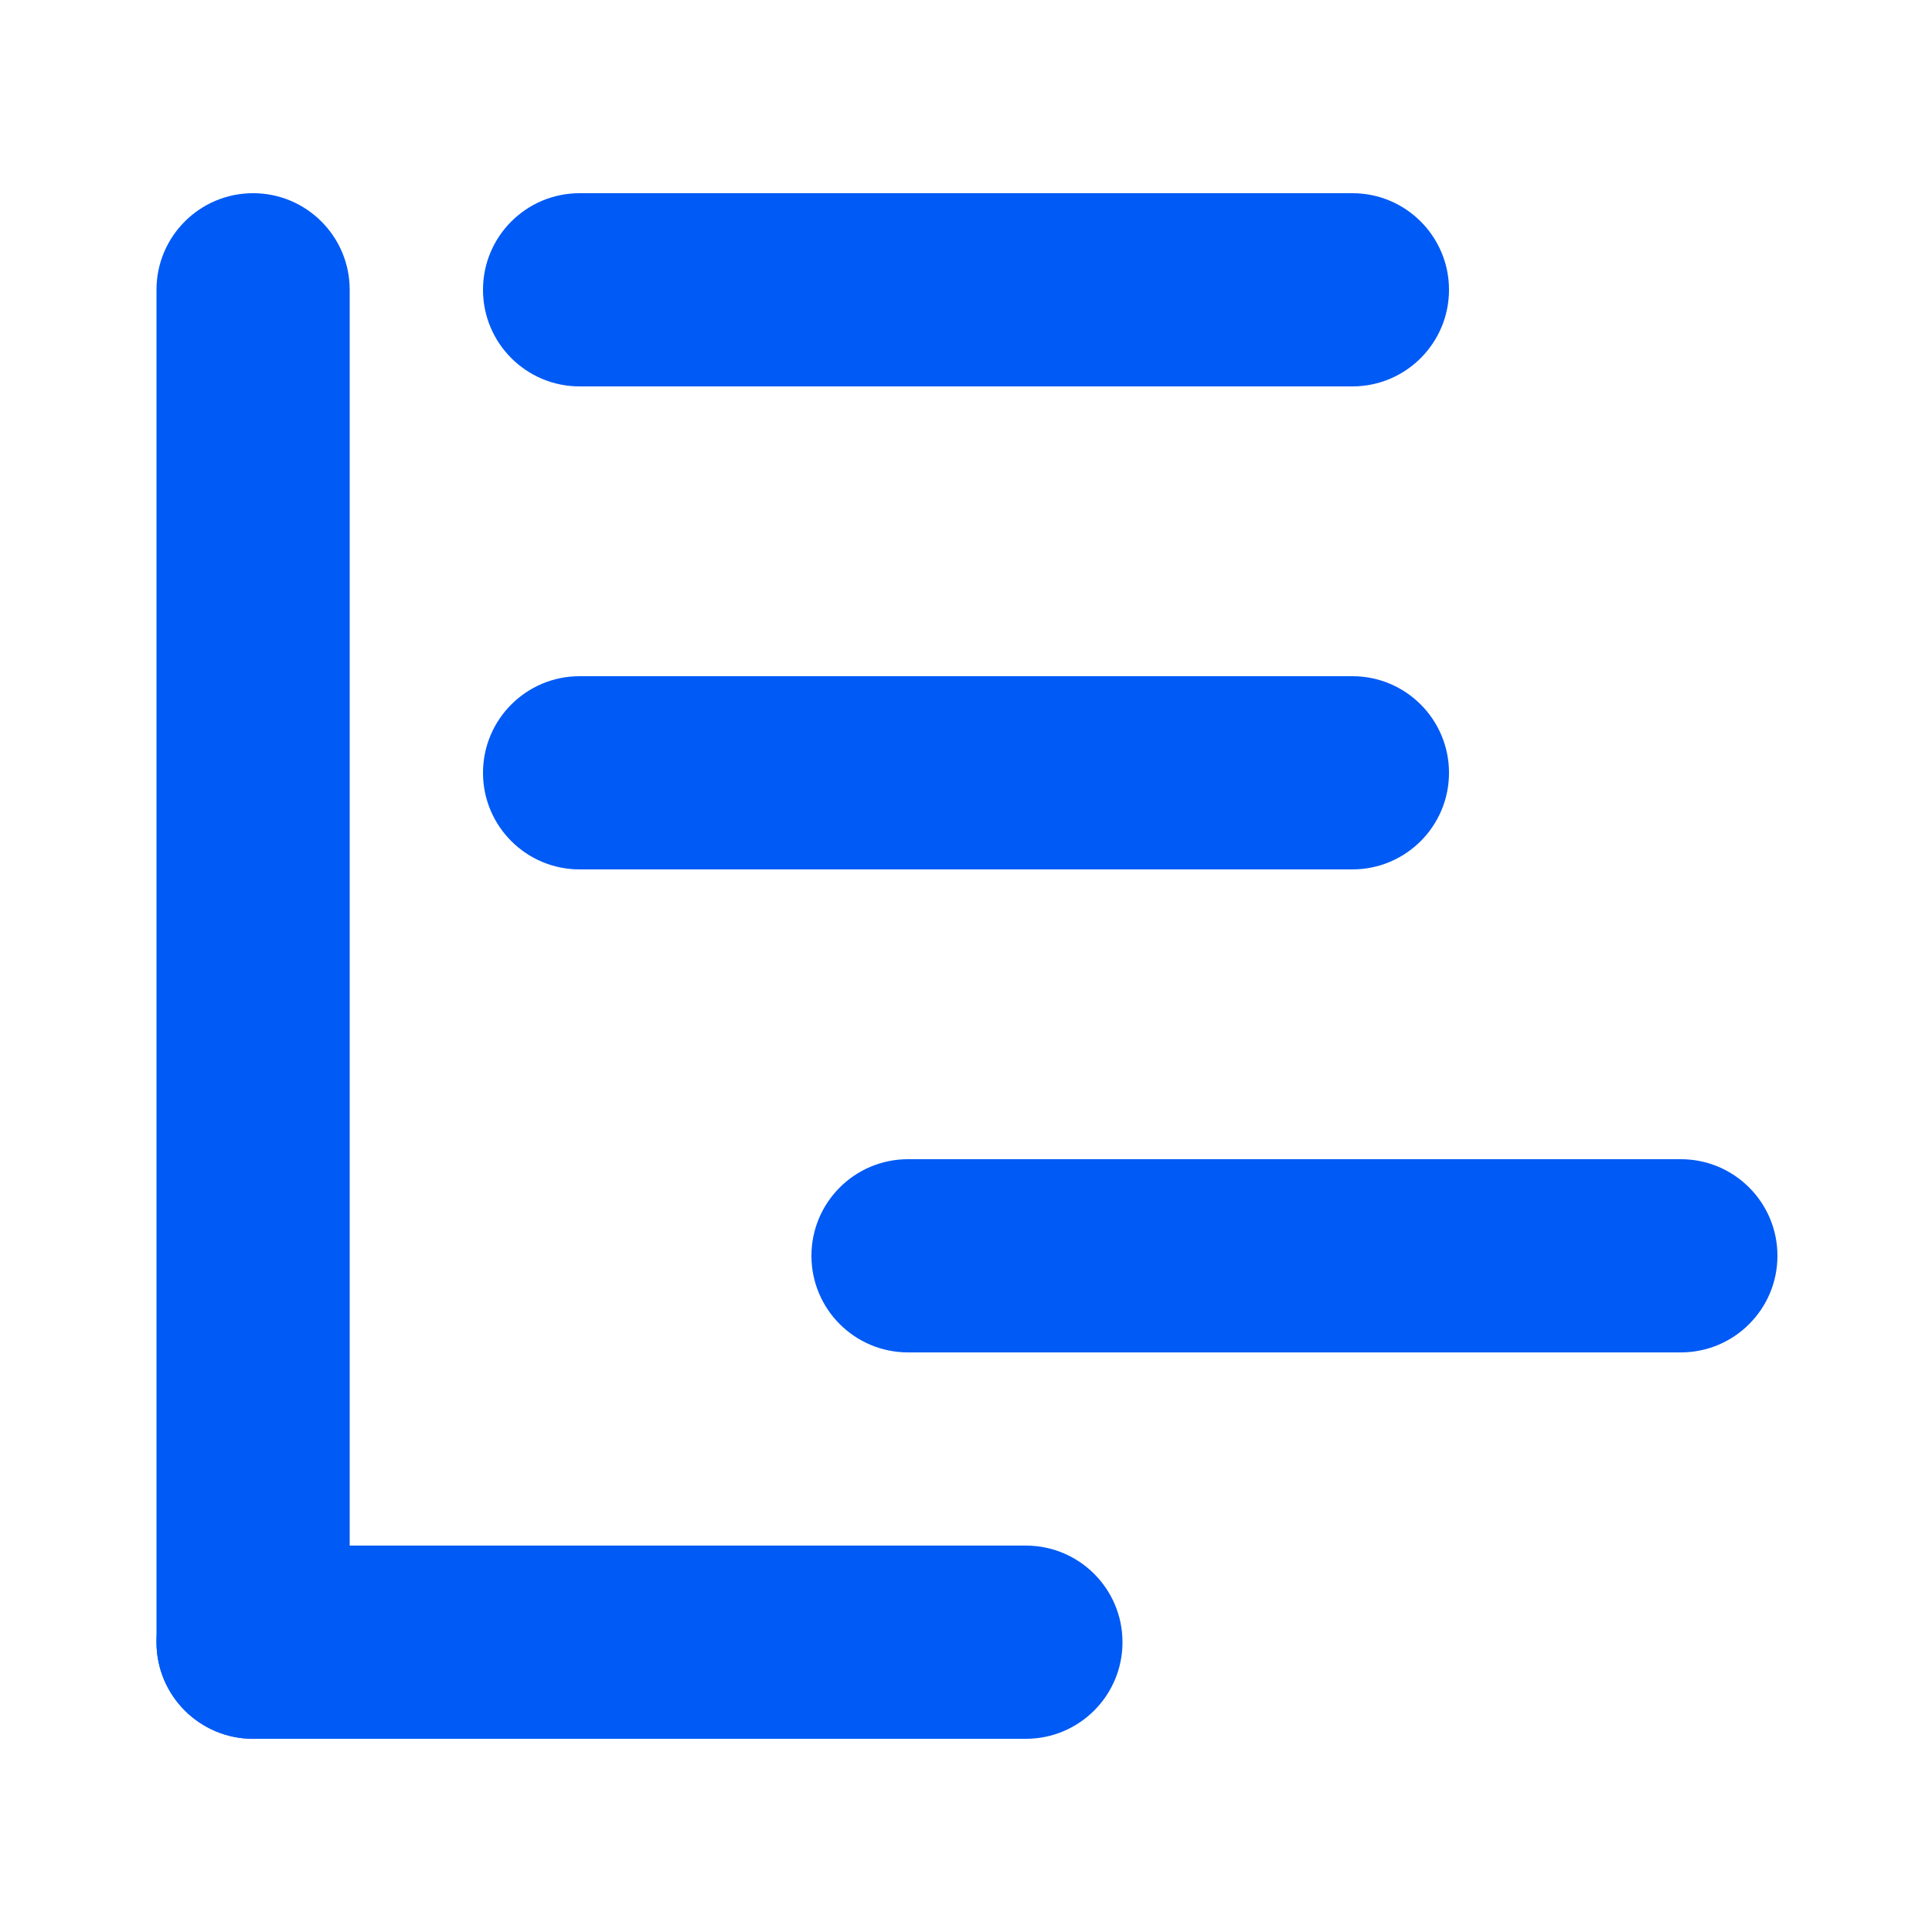
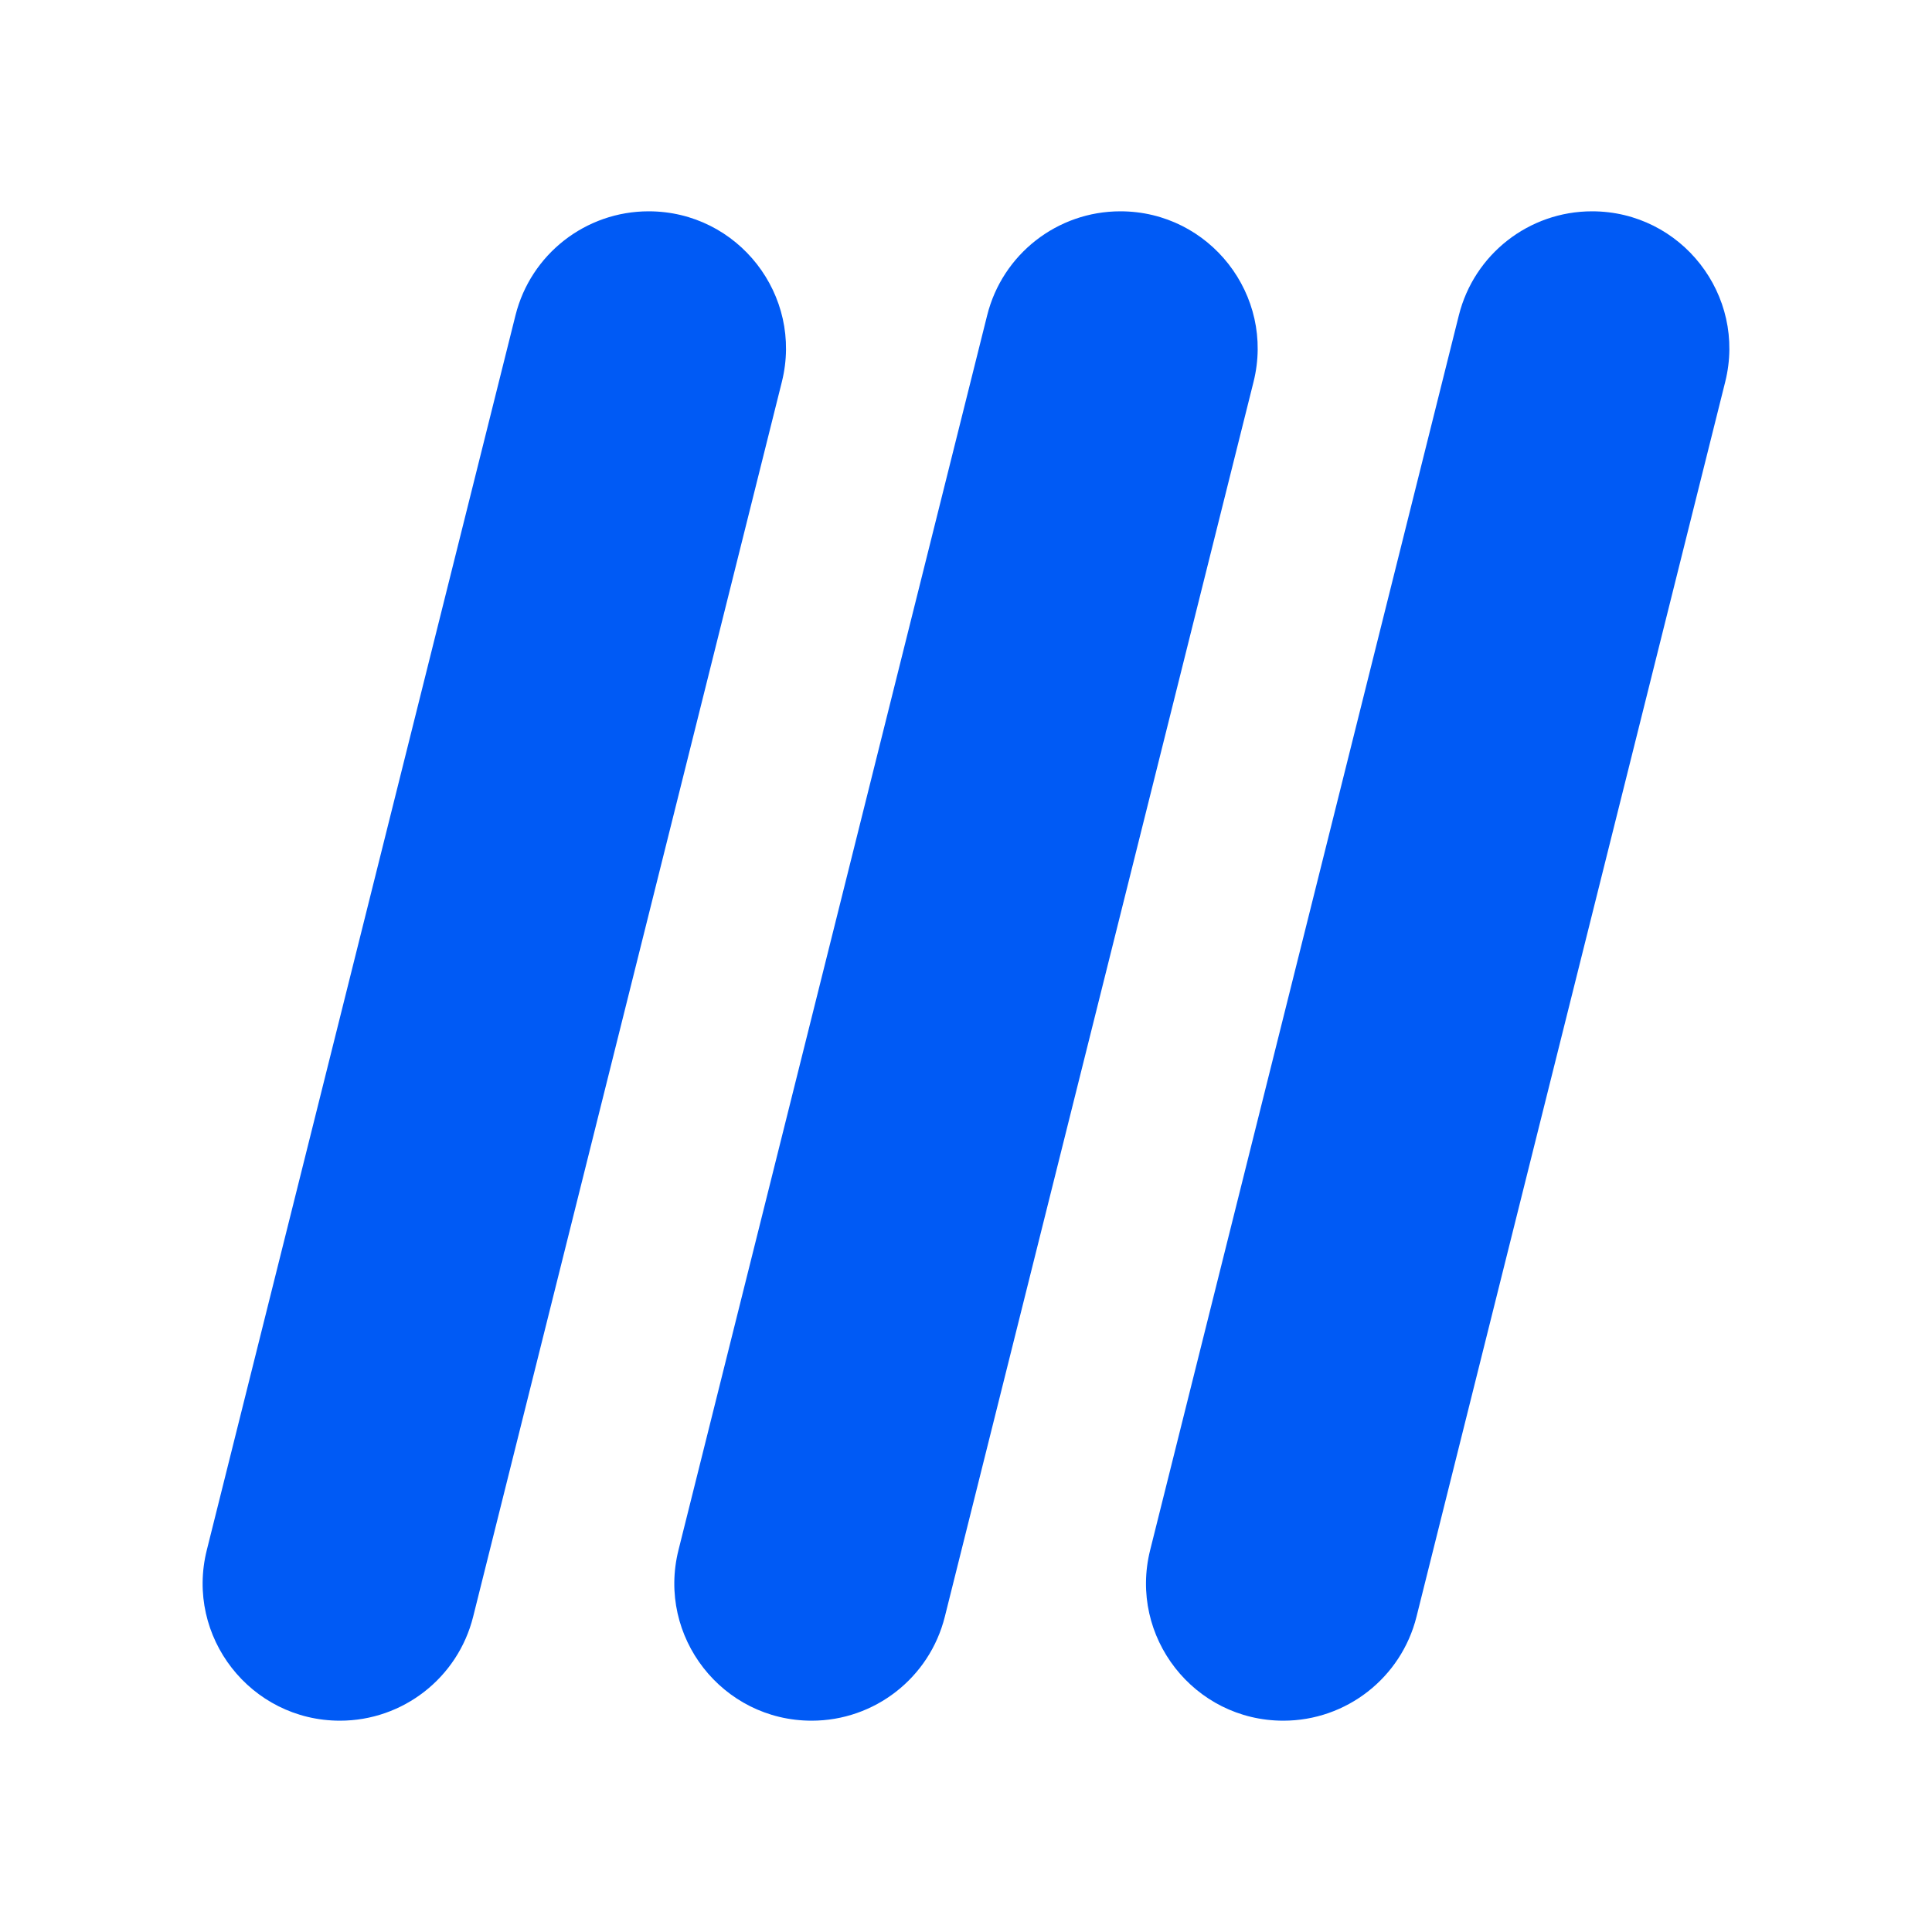
- <svg xmlns="http://www.w3.org/2000/svg" width="1000" height="1000" viewBox="0 0 1000 1000" fill="none">
-   <path d="M131 900C103.386 900 81 877.614 81 850L81 150C81 122.386 103.386 100 131 100C158.614 100 181 122.386 181 150L181 850C181 877.614 158.614 900 131 900Z" fill="#005AF5" />
-   <path d="M581 850C581 822.386 558.614 800 531 800H131C103.386 800 81 822.386 81 850C81 877.614 103.386 900 131 900H531C558.614 900 581 877.614 581 850Z" fill="#005AF5" />
-   <path d="M920 650C920 622.386 897.614 600 870 600H470C442.386 600 420 622.386 420 650C420 677.614 442.386 700 470 700H870C897.614 700 920 677.614 920 650Z" fill="#005AF5" />
-   <path d="M250 400C250 372.386 272.386 350 300 350H700C727.614 350 750 372.386 750 400C750 427.614 727.614 450 700 450H300C272.386 450 250 427.614 250 400Z" fill="#005AF5" />
-   <path d="M250 150C250 122.386 272.386 100 300 100H700C727.614 100 750 122.386 750 150C750 177.614 727.614 200 700 200H300C272.386 200 250 177.614 250 150Z" fill="#005AF5" />
+ <svg xmlns="http://www.w3.org/2000/svg" width="1024" height="1024" viewBox="0 0 1024 1024" fill="none">
+   <path d="M273.222 167.114C281.319 134.723 310.422 112 343.81 112V112C391.146 112 425.879 156.485 414.398 202.408L250.778 856.886C242.681 889.277 213.578 912 180.19 912V912C132.854 912 98.121 867.515 109.602 821.592L273.222 167.114Z" fill="#005AF5" />
+   <path d="M523.222 167.114C531.319 134.723 560.422 112 593.81 112V112C641.146 112 675.879 156.485 664.398 202.408L500.778 856.886C492.681 889.277 463.578 912 430.19 912V912C382.854 912 348.121 867.515 359.602 821.592L523.222 167.114Z" fill="#005AF5" />
+   <path d="M773.222 167.114C781.319 134.723 810.422 112 843.81 112V112C891.146 112 925.879 156.485 914.398 202.408L750.778 856.886C742.681 889.277 713.578 912 680.19 912V912C632.854 912 598.121 867.515 609.602 821.592L773.222 167.114Z" fill="#005AF5" />
</svg>
